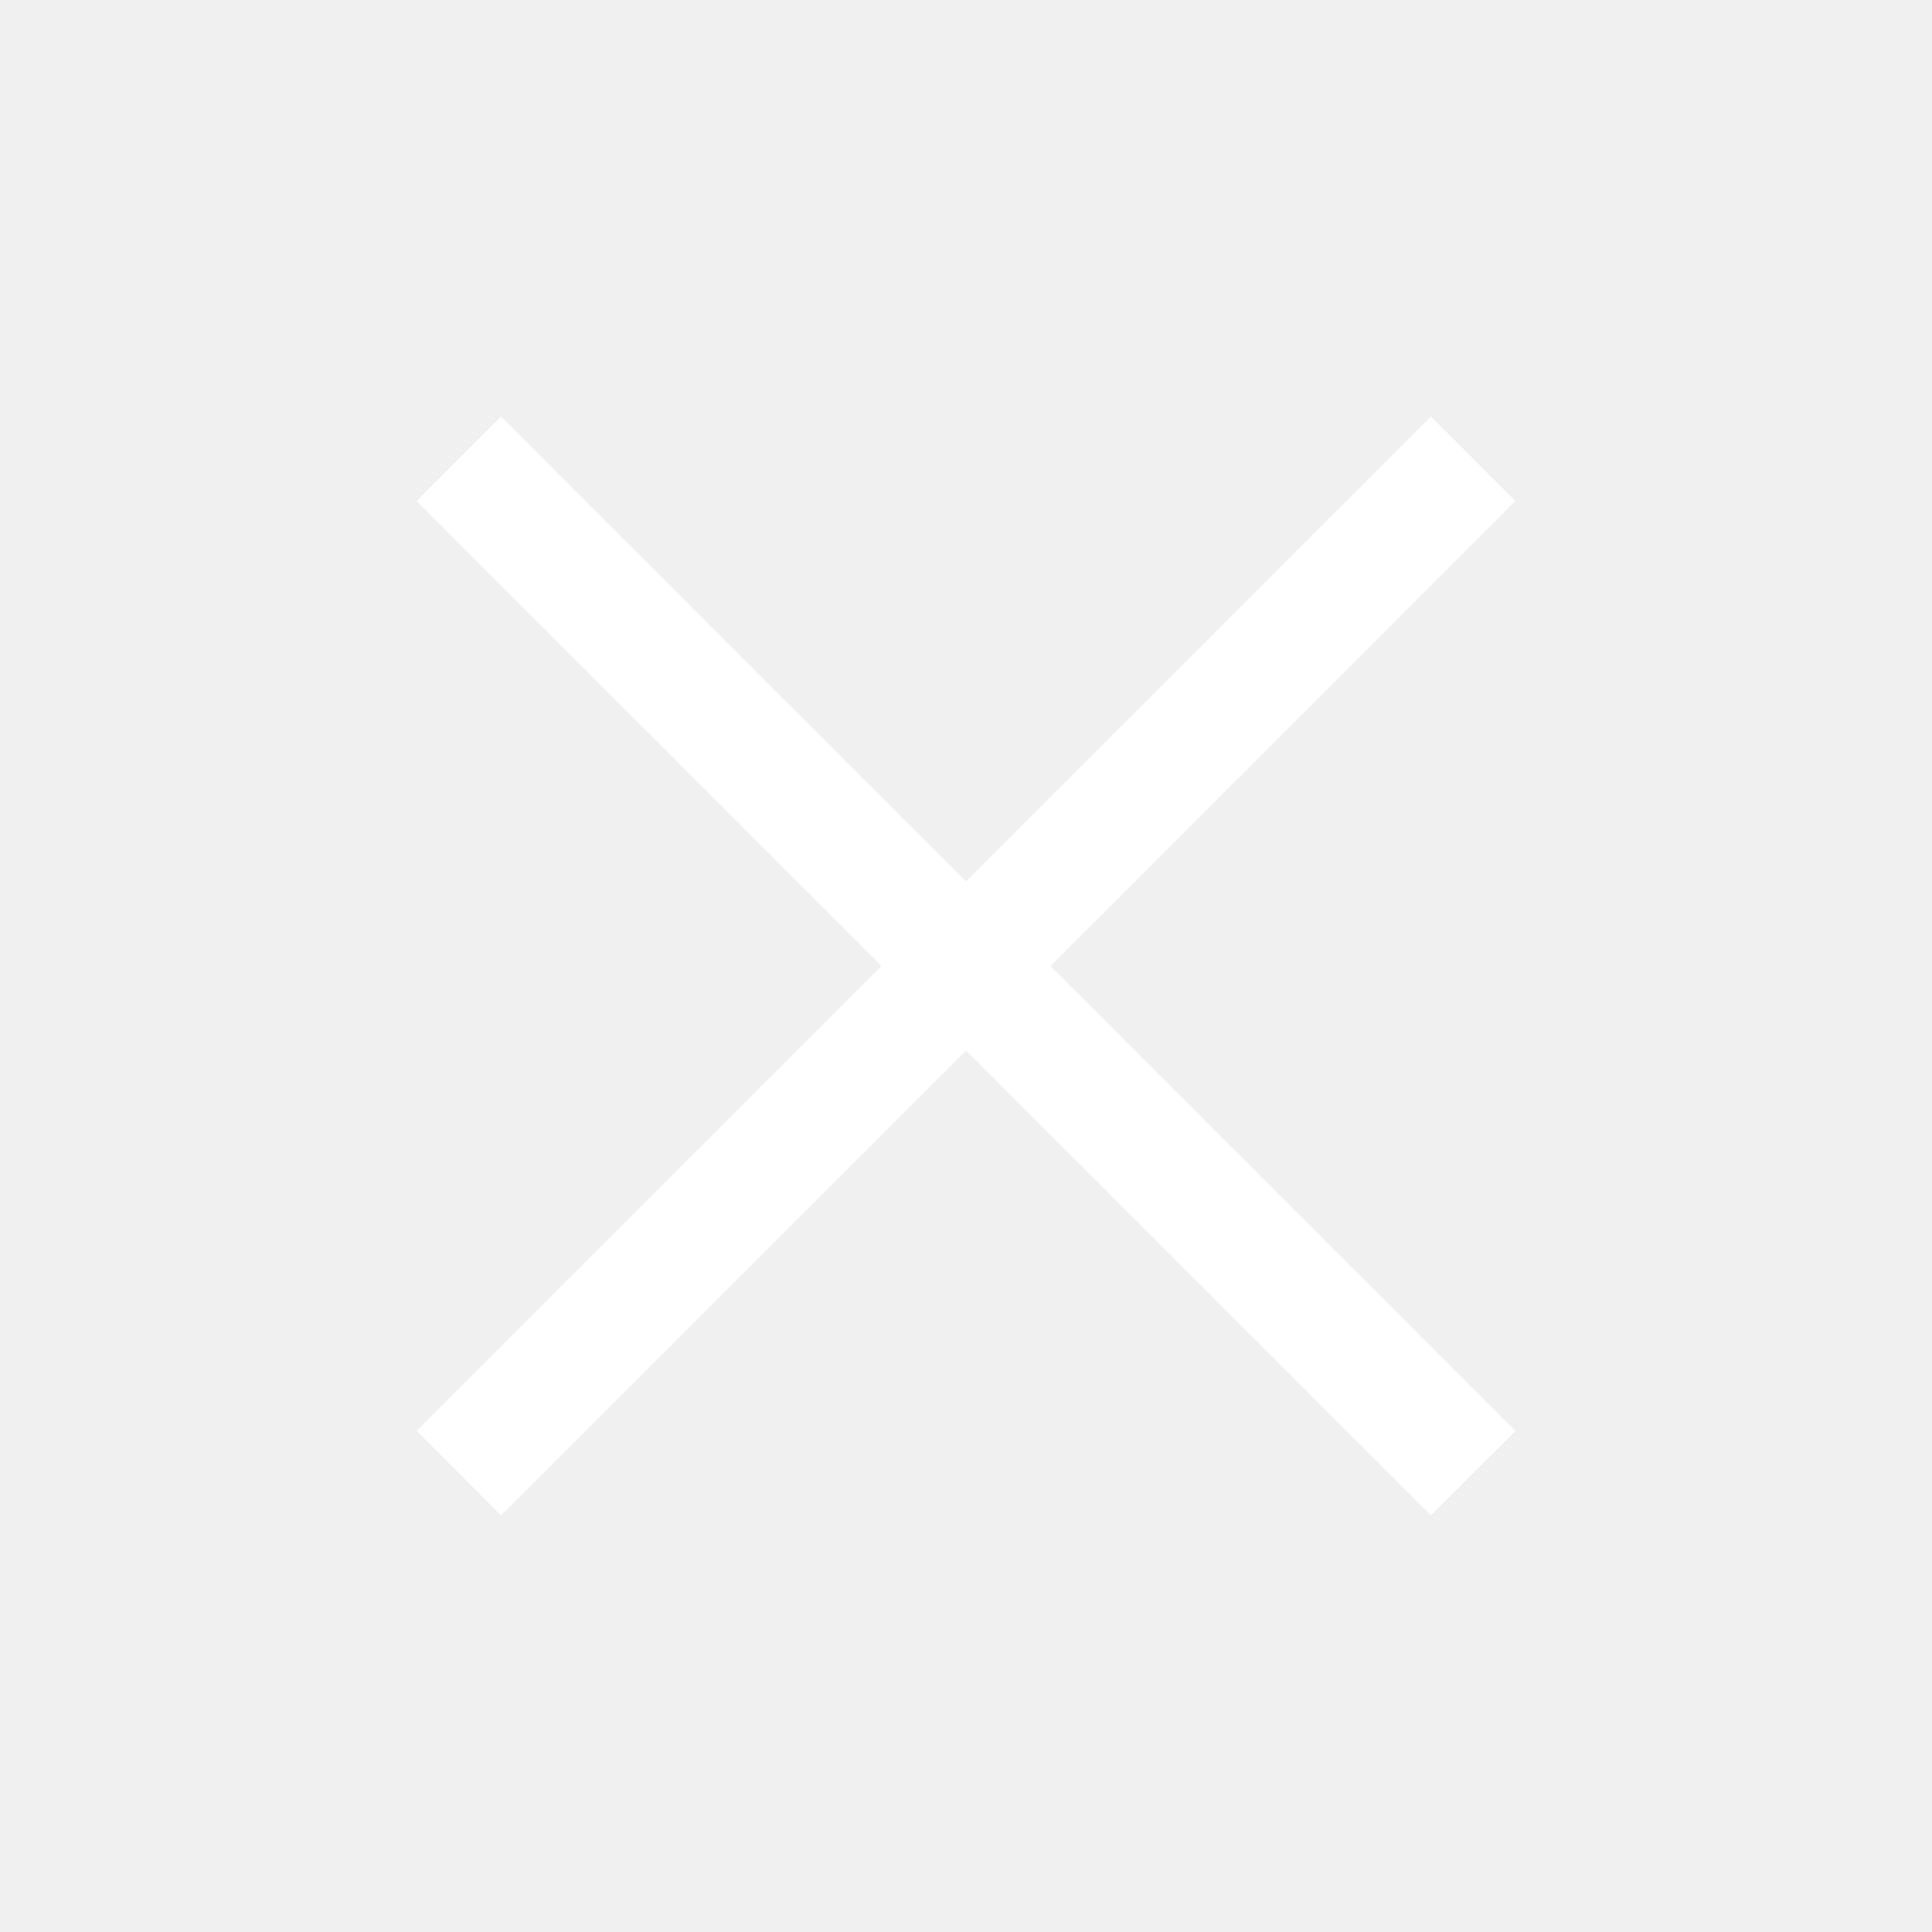
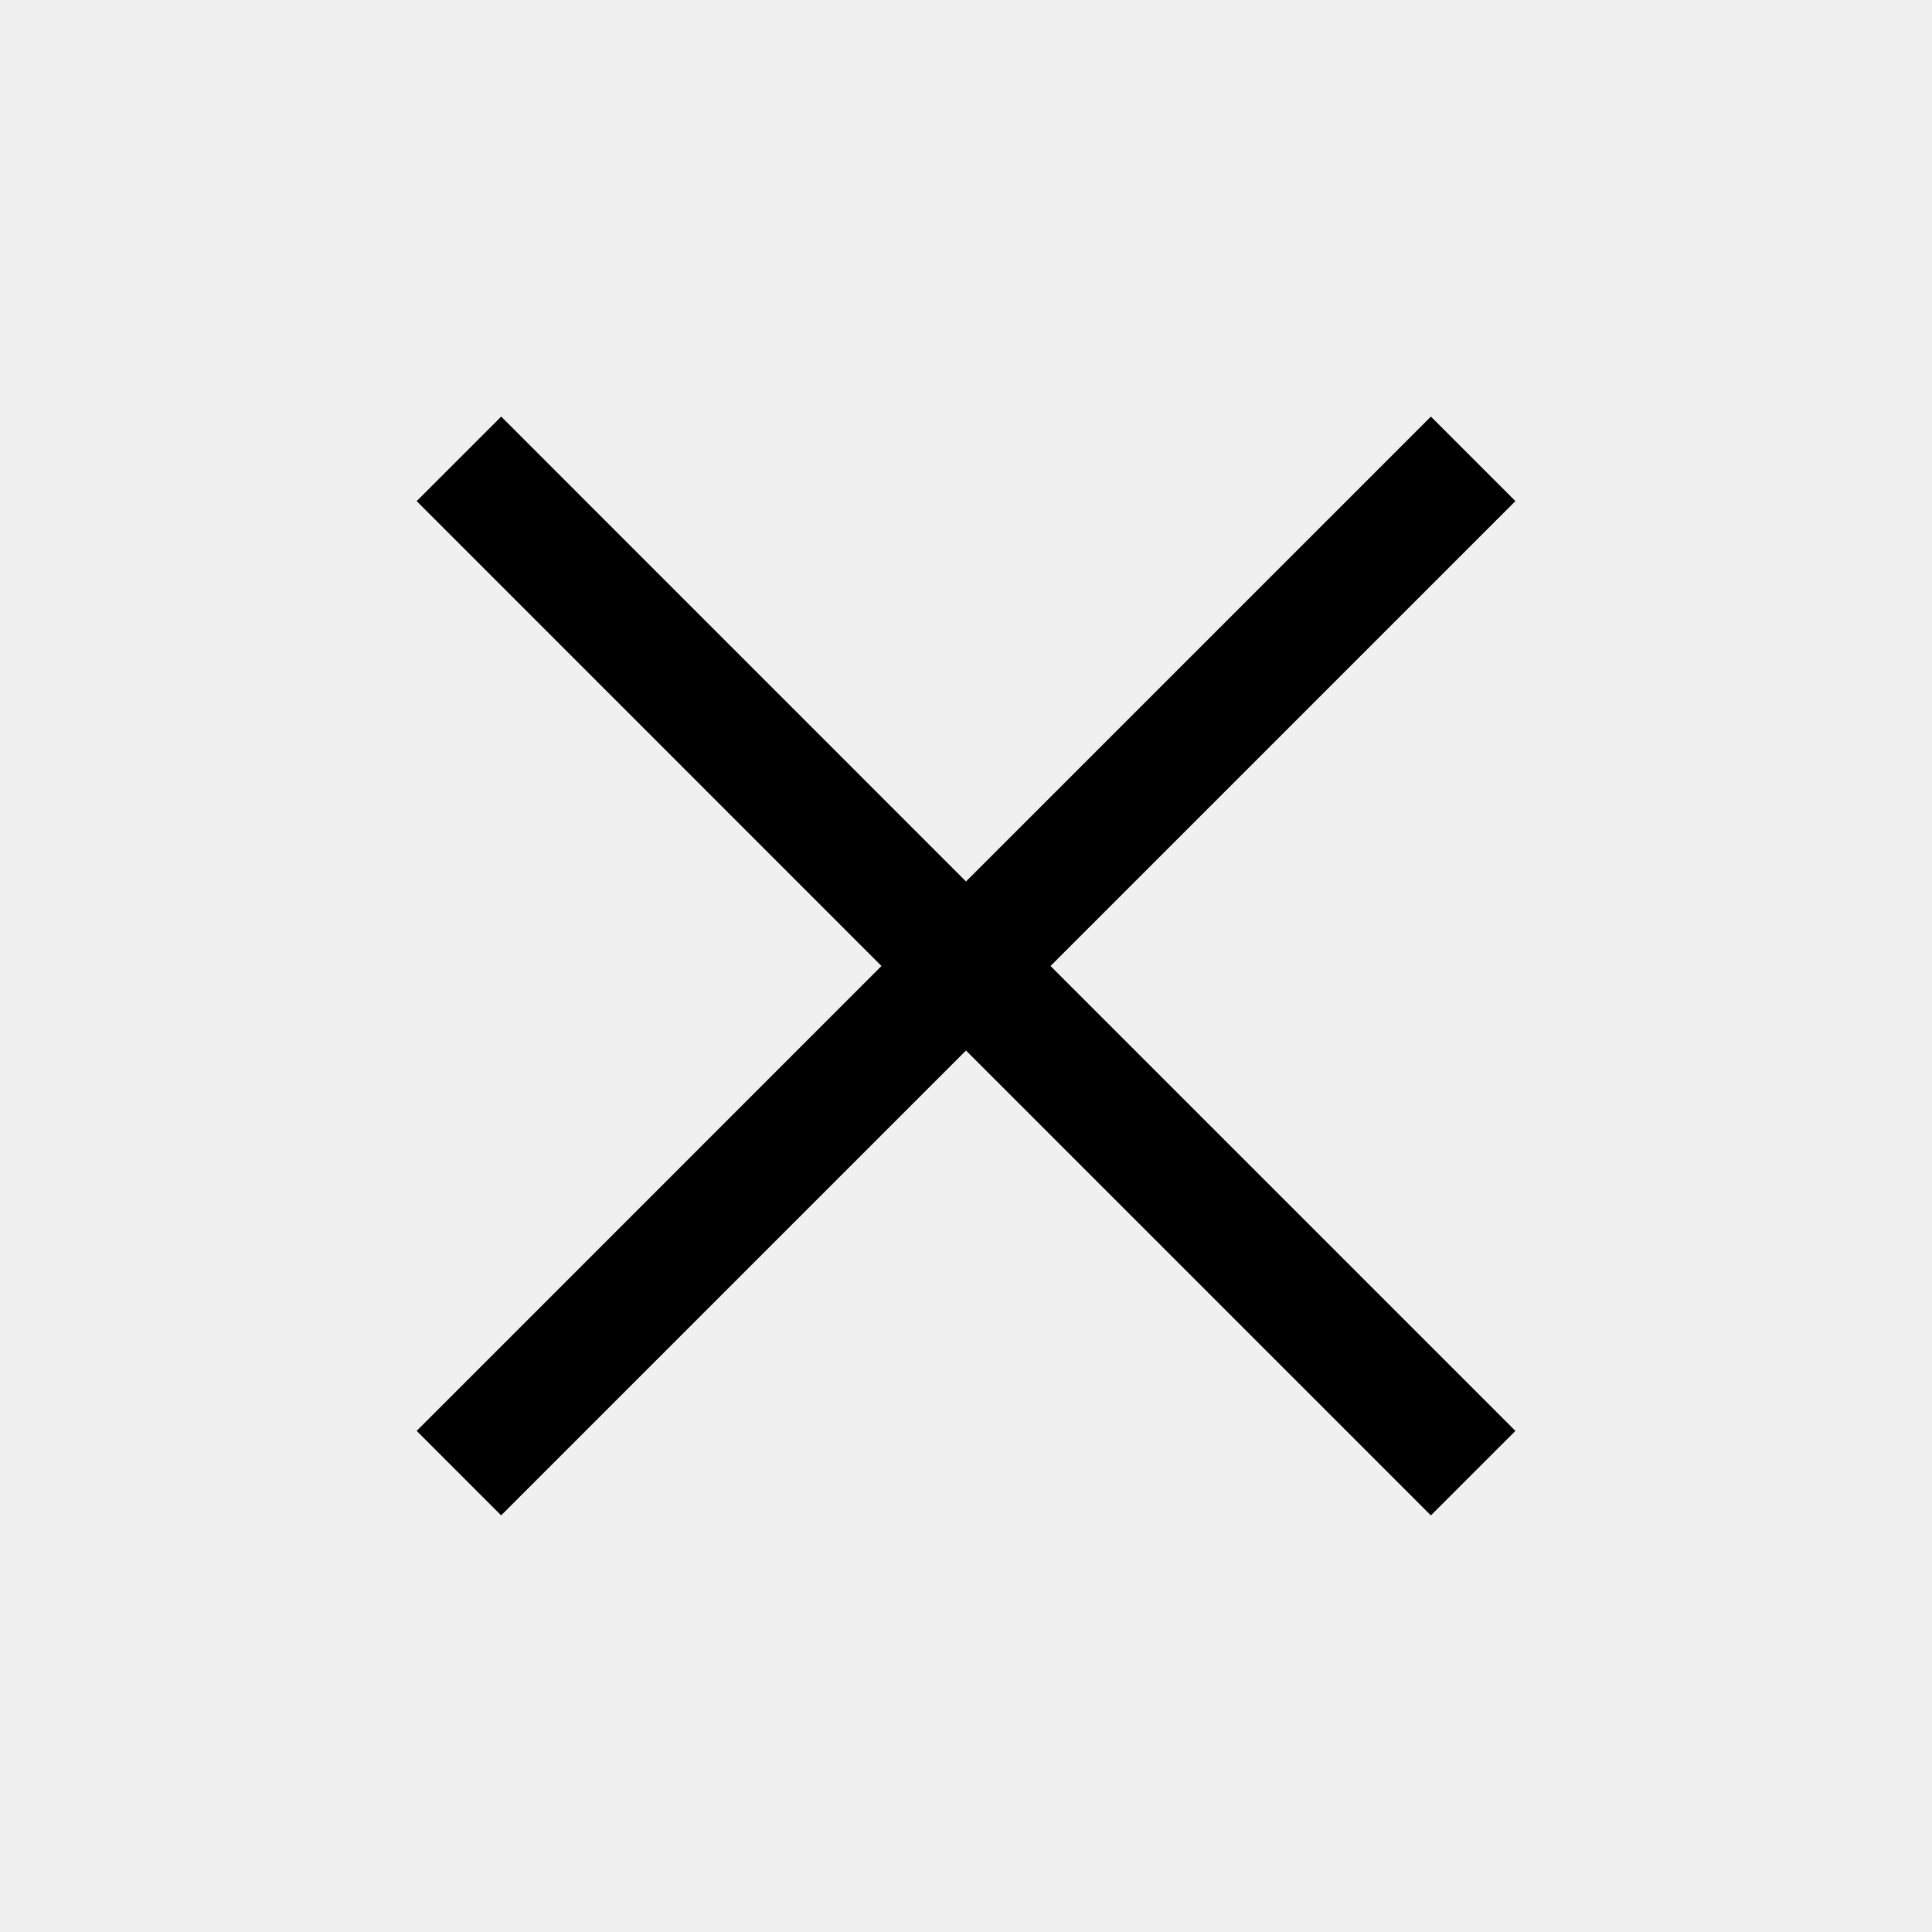
- <svg xmlns="http://www.w3.org/2000/svg" width="20" height="20" viewBox="0 0 20 20" fill="none">
-   <path d="m5.188 15.688-.875-.876L9.125 10 4.312 5.187l.875-.875L10 9.125l4.813-4.813.874.875L10.875 10l4.813 4.813-.876.874L10 10.875l-4.813 4.813z" fill="#fff" />
+ <svg xmlns="http://www.w3.org/2000/svg" width="24" height="24" viewBox="0 0 24 24" fill="none">
+   <path d="m6.226 18.825-1.05-1.05L10.95 12 5.176 6.225l1.05-1.05L12 10.95l5.775-5.775 1.05 1.05L13.05 12l5.775 5.775-1.05 1.05L12 13.05l-5.775 5.775z" fill="#000" />
</svg>
